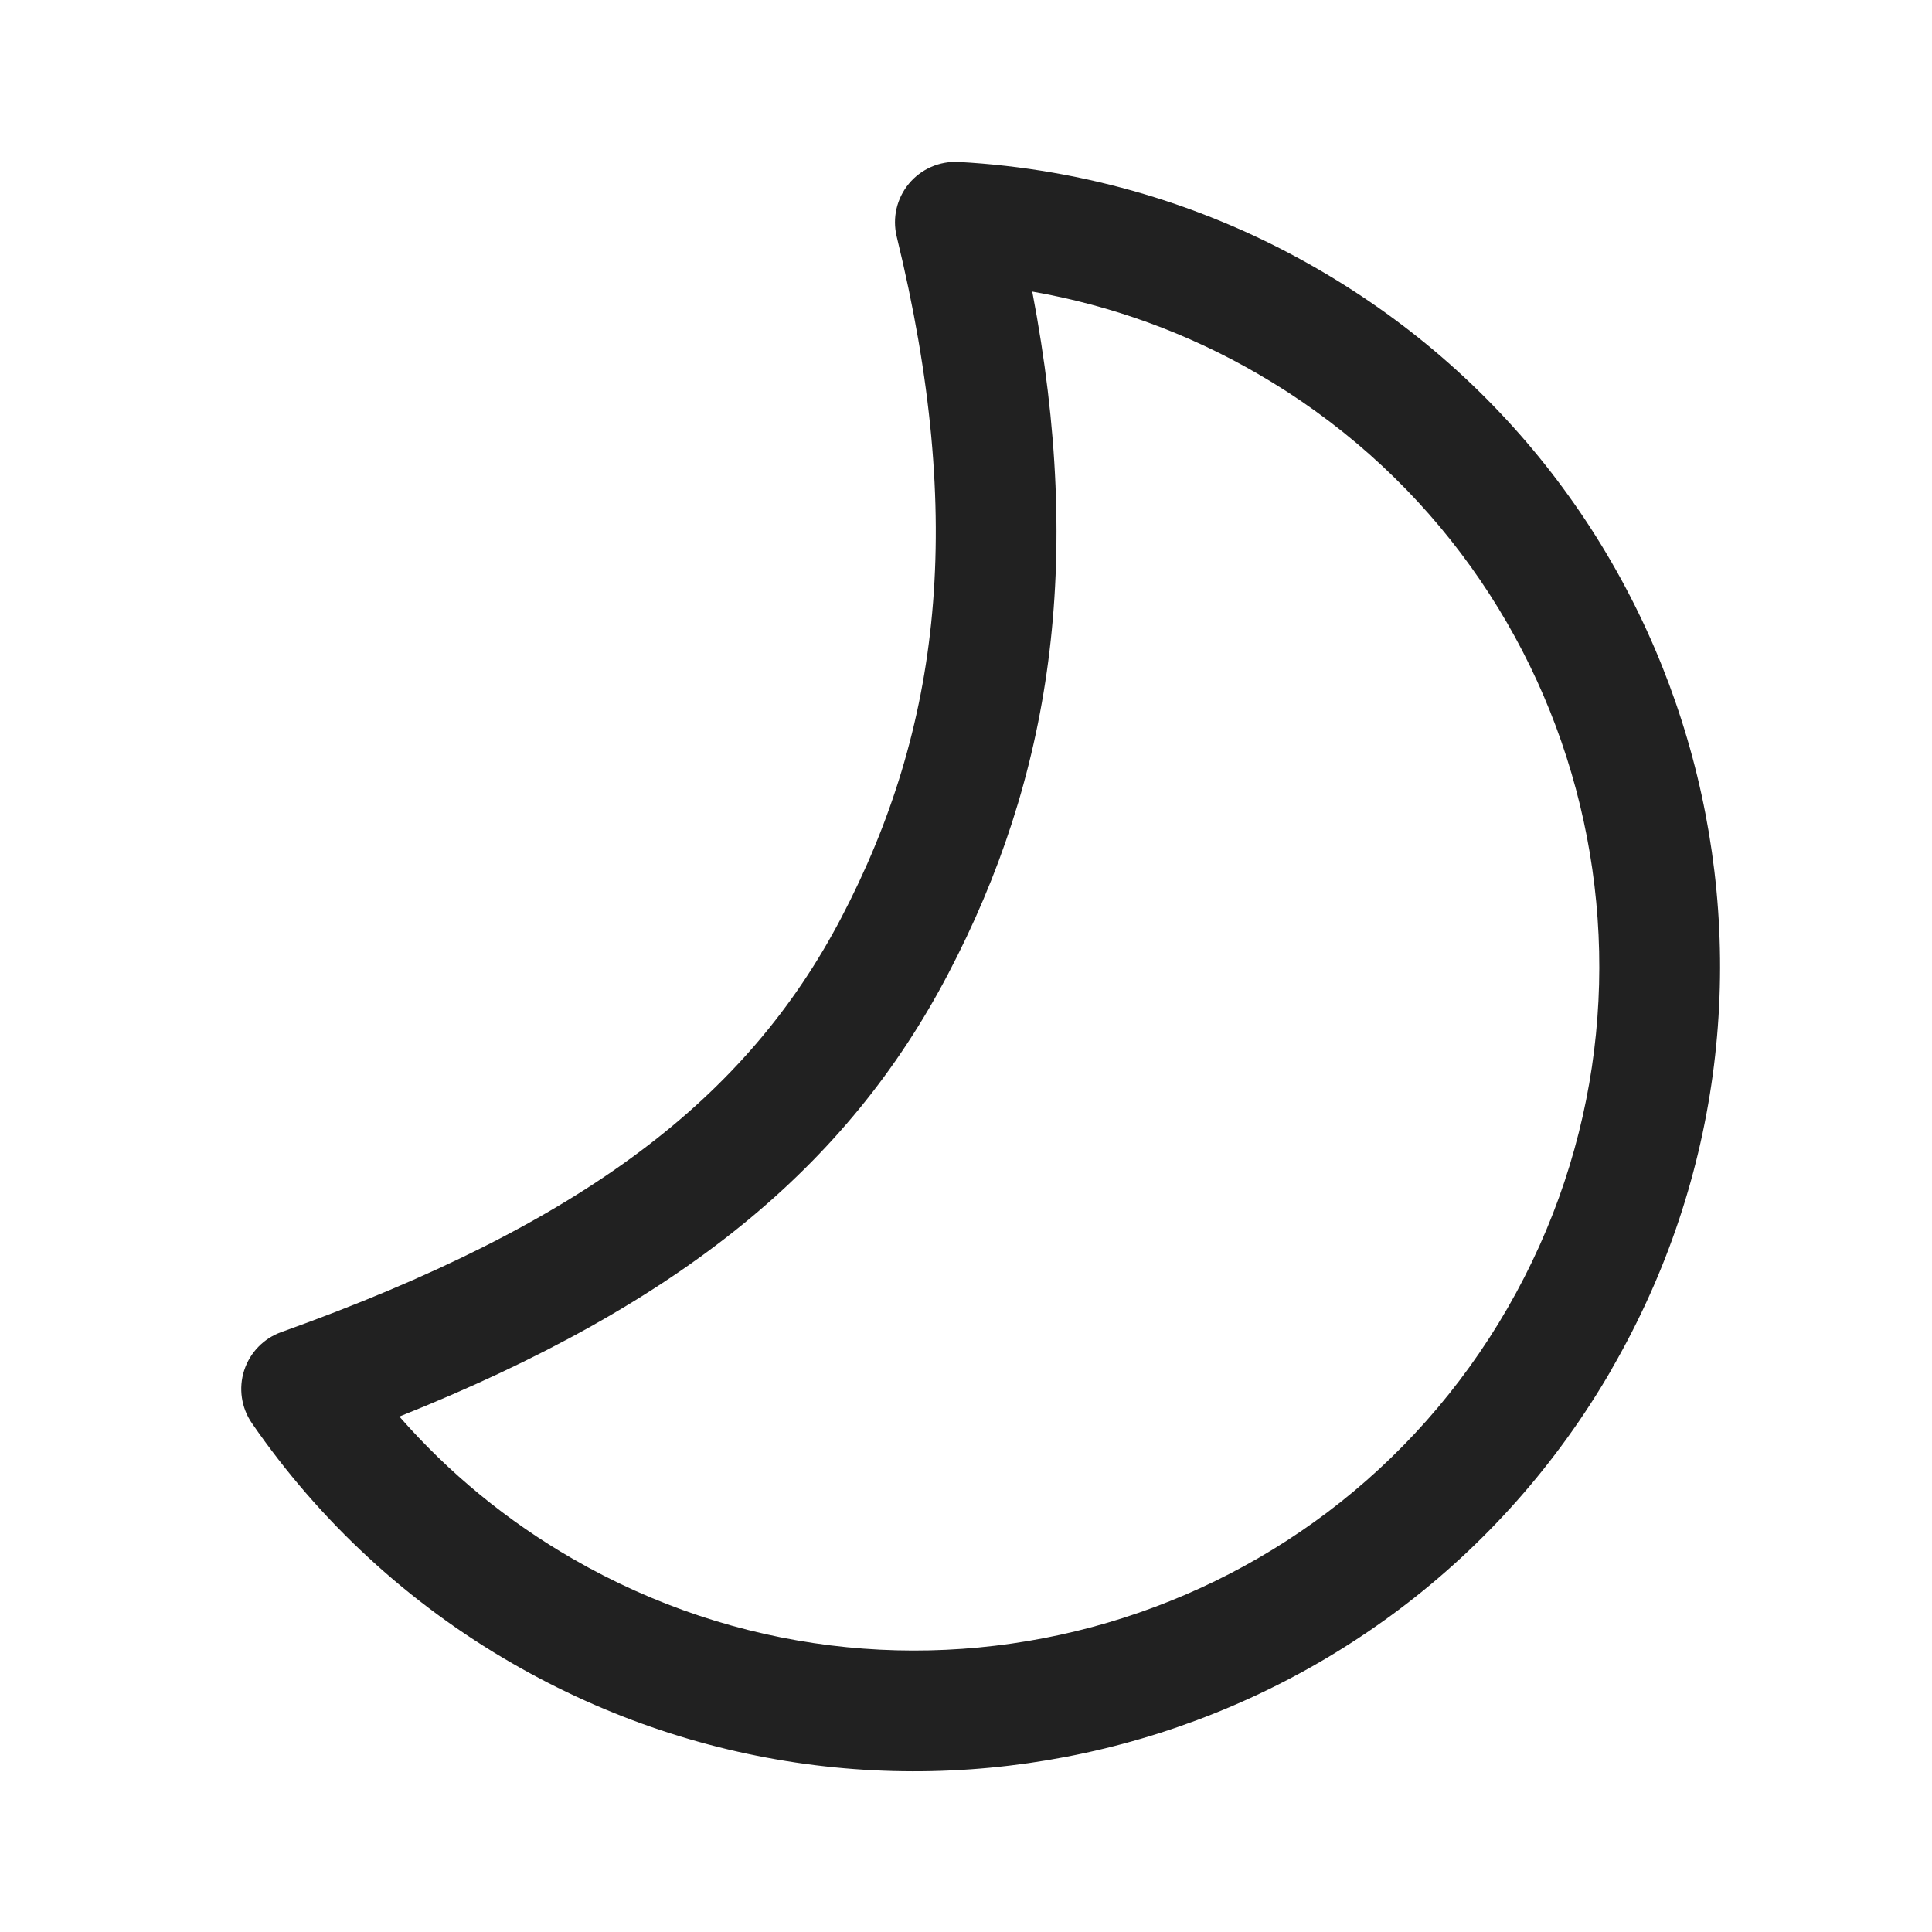
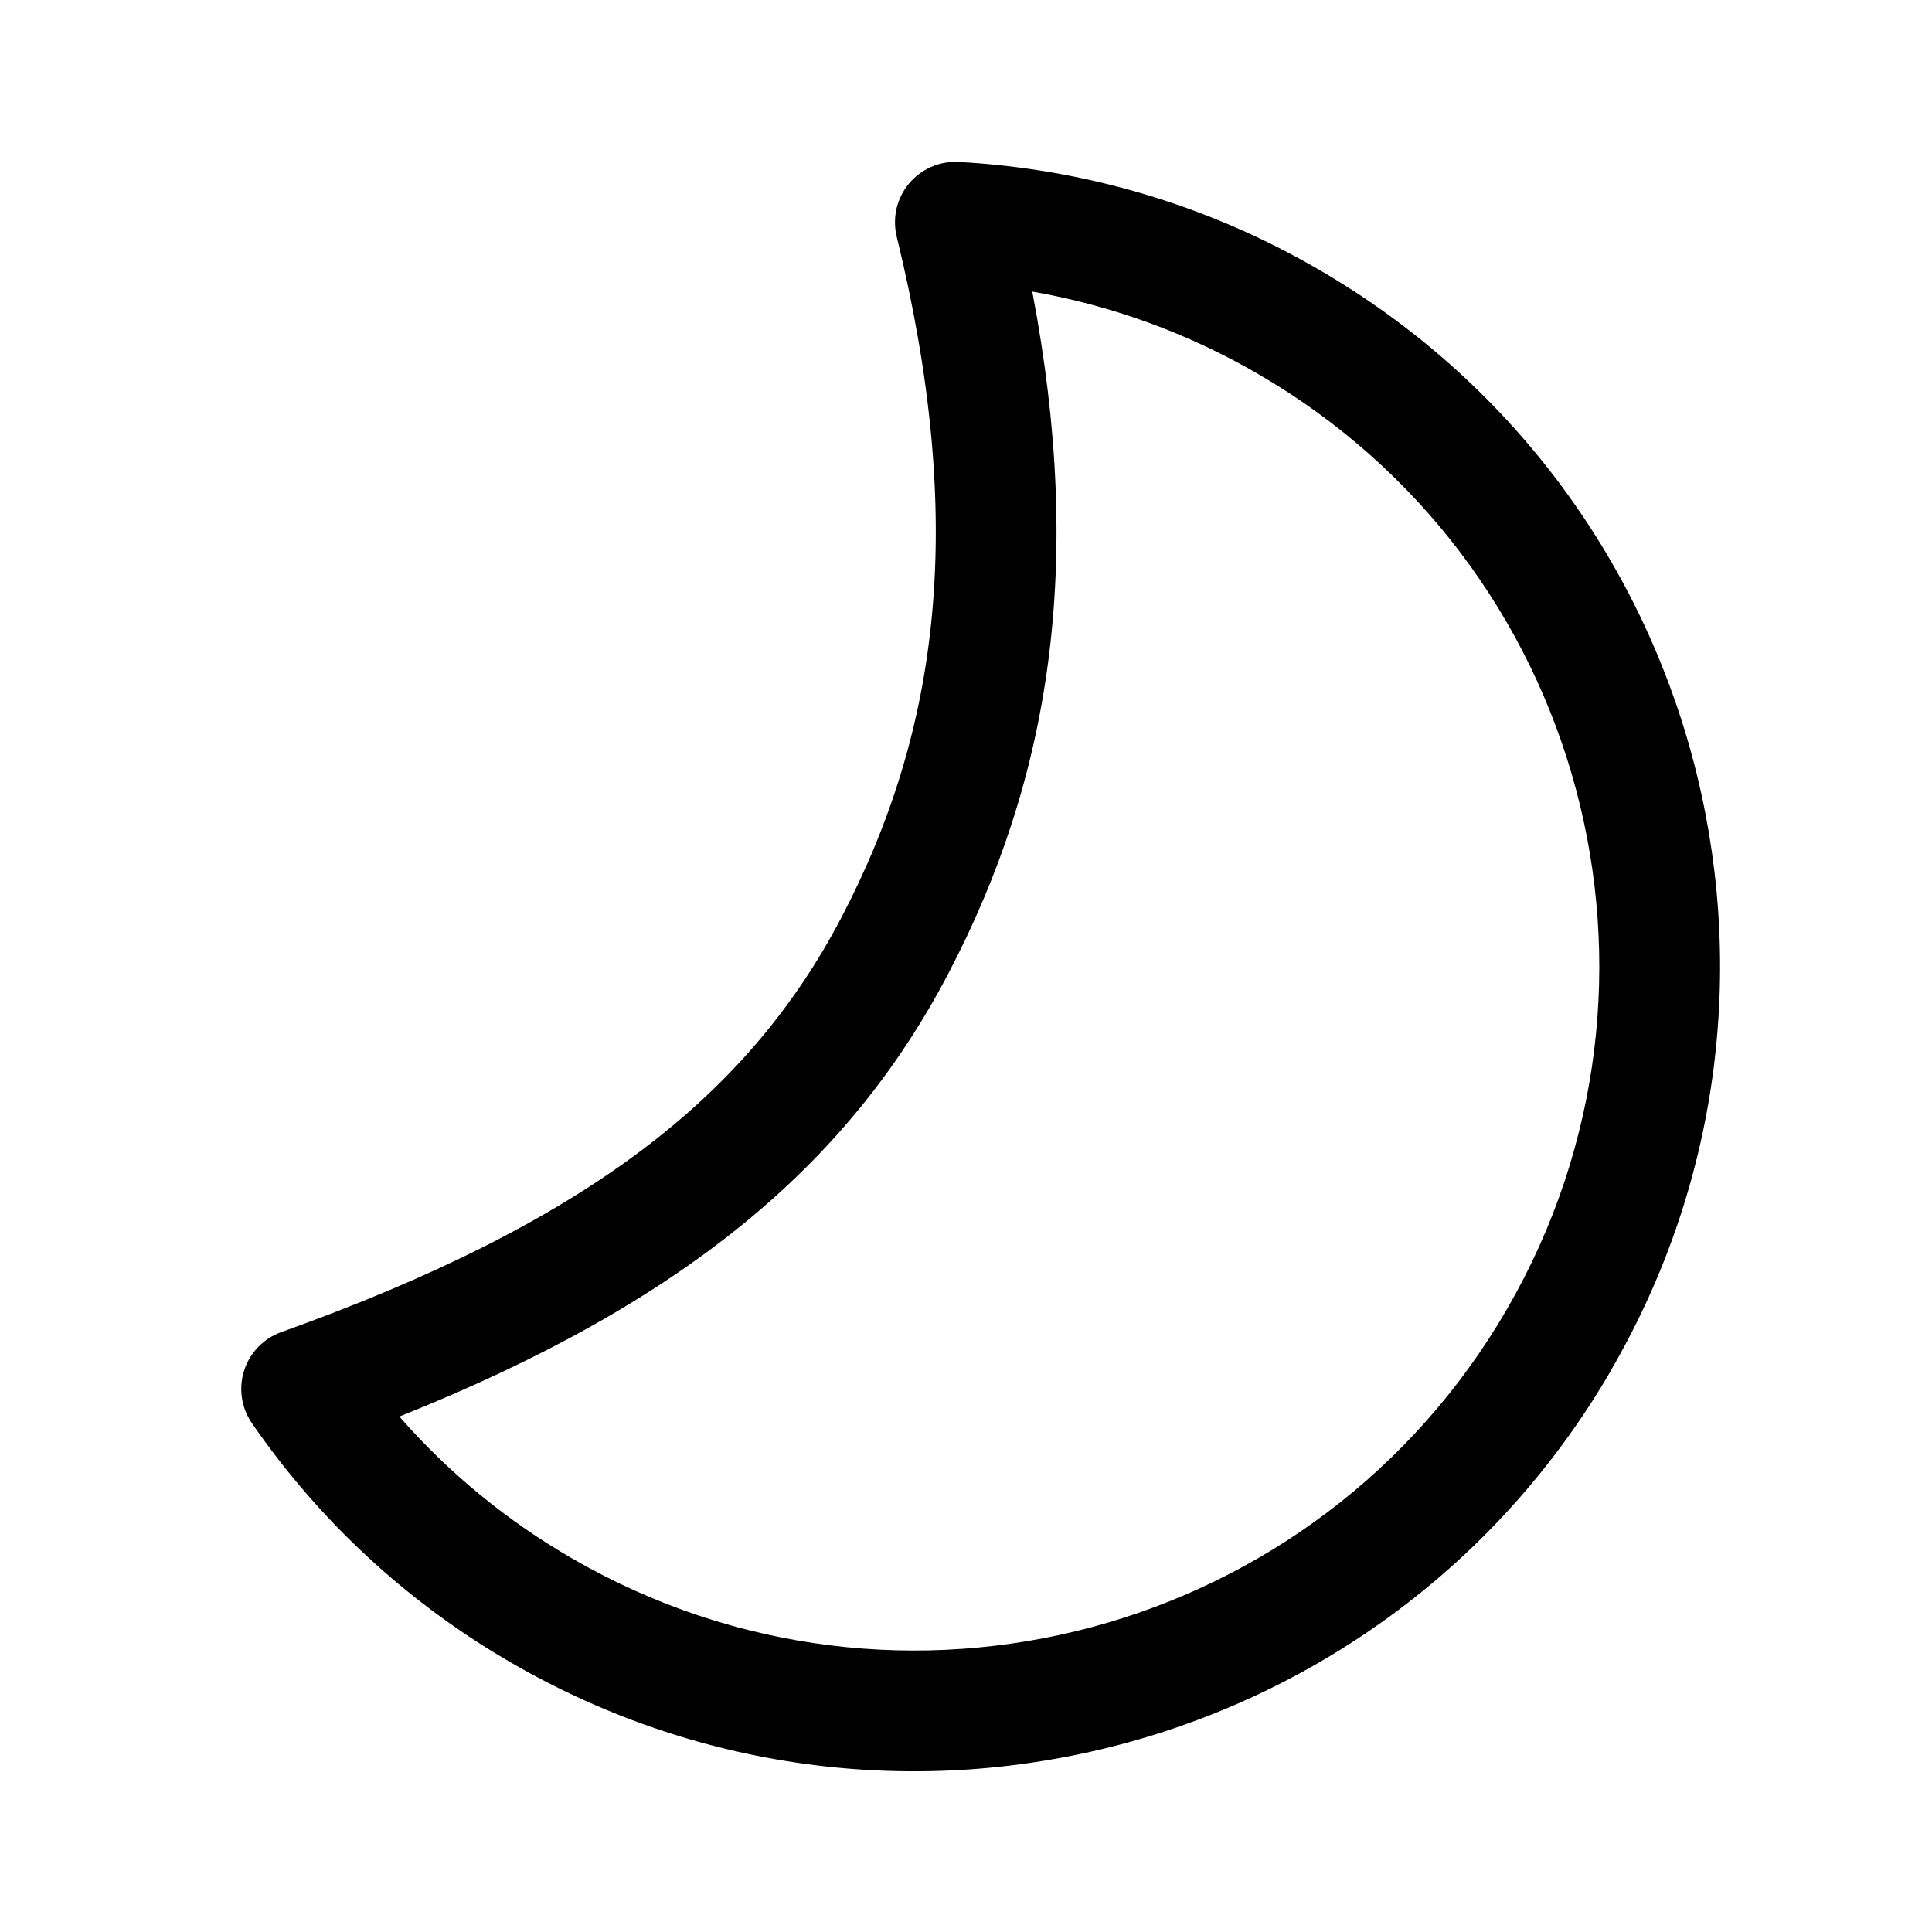
<svg xmlns="http://www.w3.org/2000/svg" width="24" height="24" fill="none" viewBox="0 0 24 24">
-   <path d="M20.026 17.001c-2.762 4.784-8.879 6.423-13.663 3.661a9.964 9.964 0 0 1-3.234-2.983.75.75 0 0 1 .365-1.131c3.767-1.348 5.785-2.911 6.956-5.146 1.232-2.353 1.551-4.93.689-8.464a.75.75 0 0 1 .769-.926 9.961 9.961 0 0 1 4.457 1.327C21.149 6.1 22.788 12.217 20.025 17Zm-8.248-4.903c-1.25 2.388-3.31 4.099-6.817 5.499a8.492 8.492 0 0 0 2.152 1.766 8.501 8.501 0 1 0 8.502-14.725 8.485 8.485 0 0 0-2.792-1.016c.647 3.384.23 6.044-1.045 8.476Z" fill="#212121" />
+   <path d="M20.026 17.001c-2.762 4.784-8.879 6.423-13.663 3.661a9.964 9.964 0 0 1-3.234-2.983.75.75 0 0 1 .365-1.131c3.767-1.348 5.785-2.911 6.956-5.146 1.232-2.353 1.551-4.93.689-8.464a.75.75 0 0 1 .769-.926 9.961 9.961 0 0 1 4.457 1.327C21.149 6.1 22.788 12.217 20.025 17Zm-8.248-4.903c-1.25 2.388-3.31 4.099-6.817 5.499a8.492 8.492 0 0 0 2.152 1.766 8.501 8.501 0 1 0 8.502-14.725 8.485 8.485 0 0 0-2.792-1.016c.647 3.384.23 6.044-1.045 8.476Z" fill="currentColor" />
</svg>
